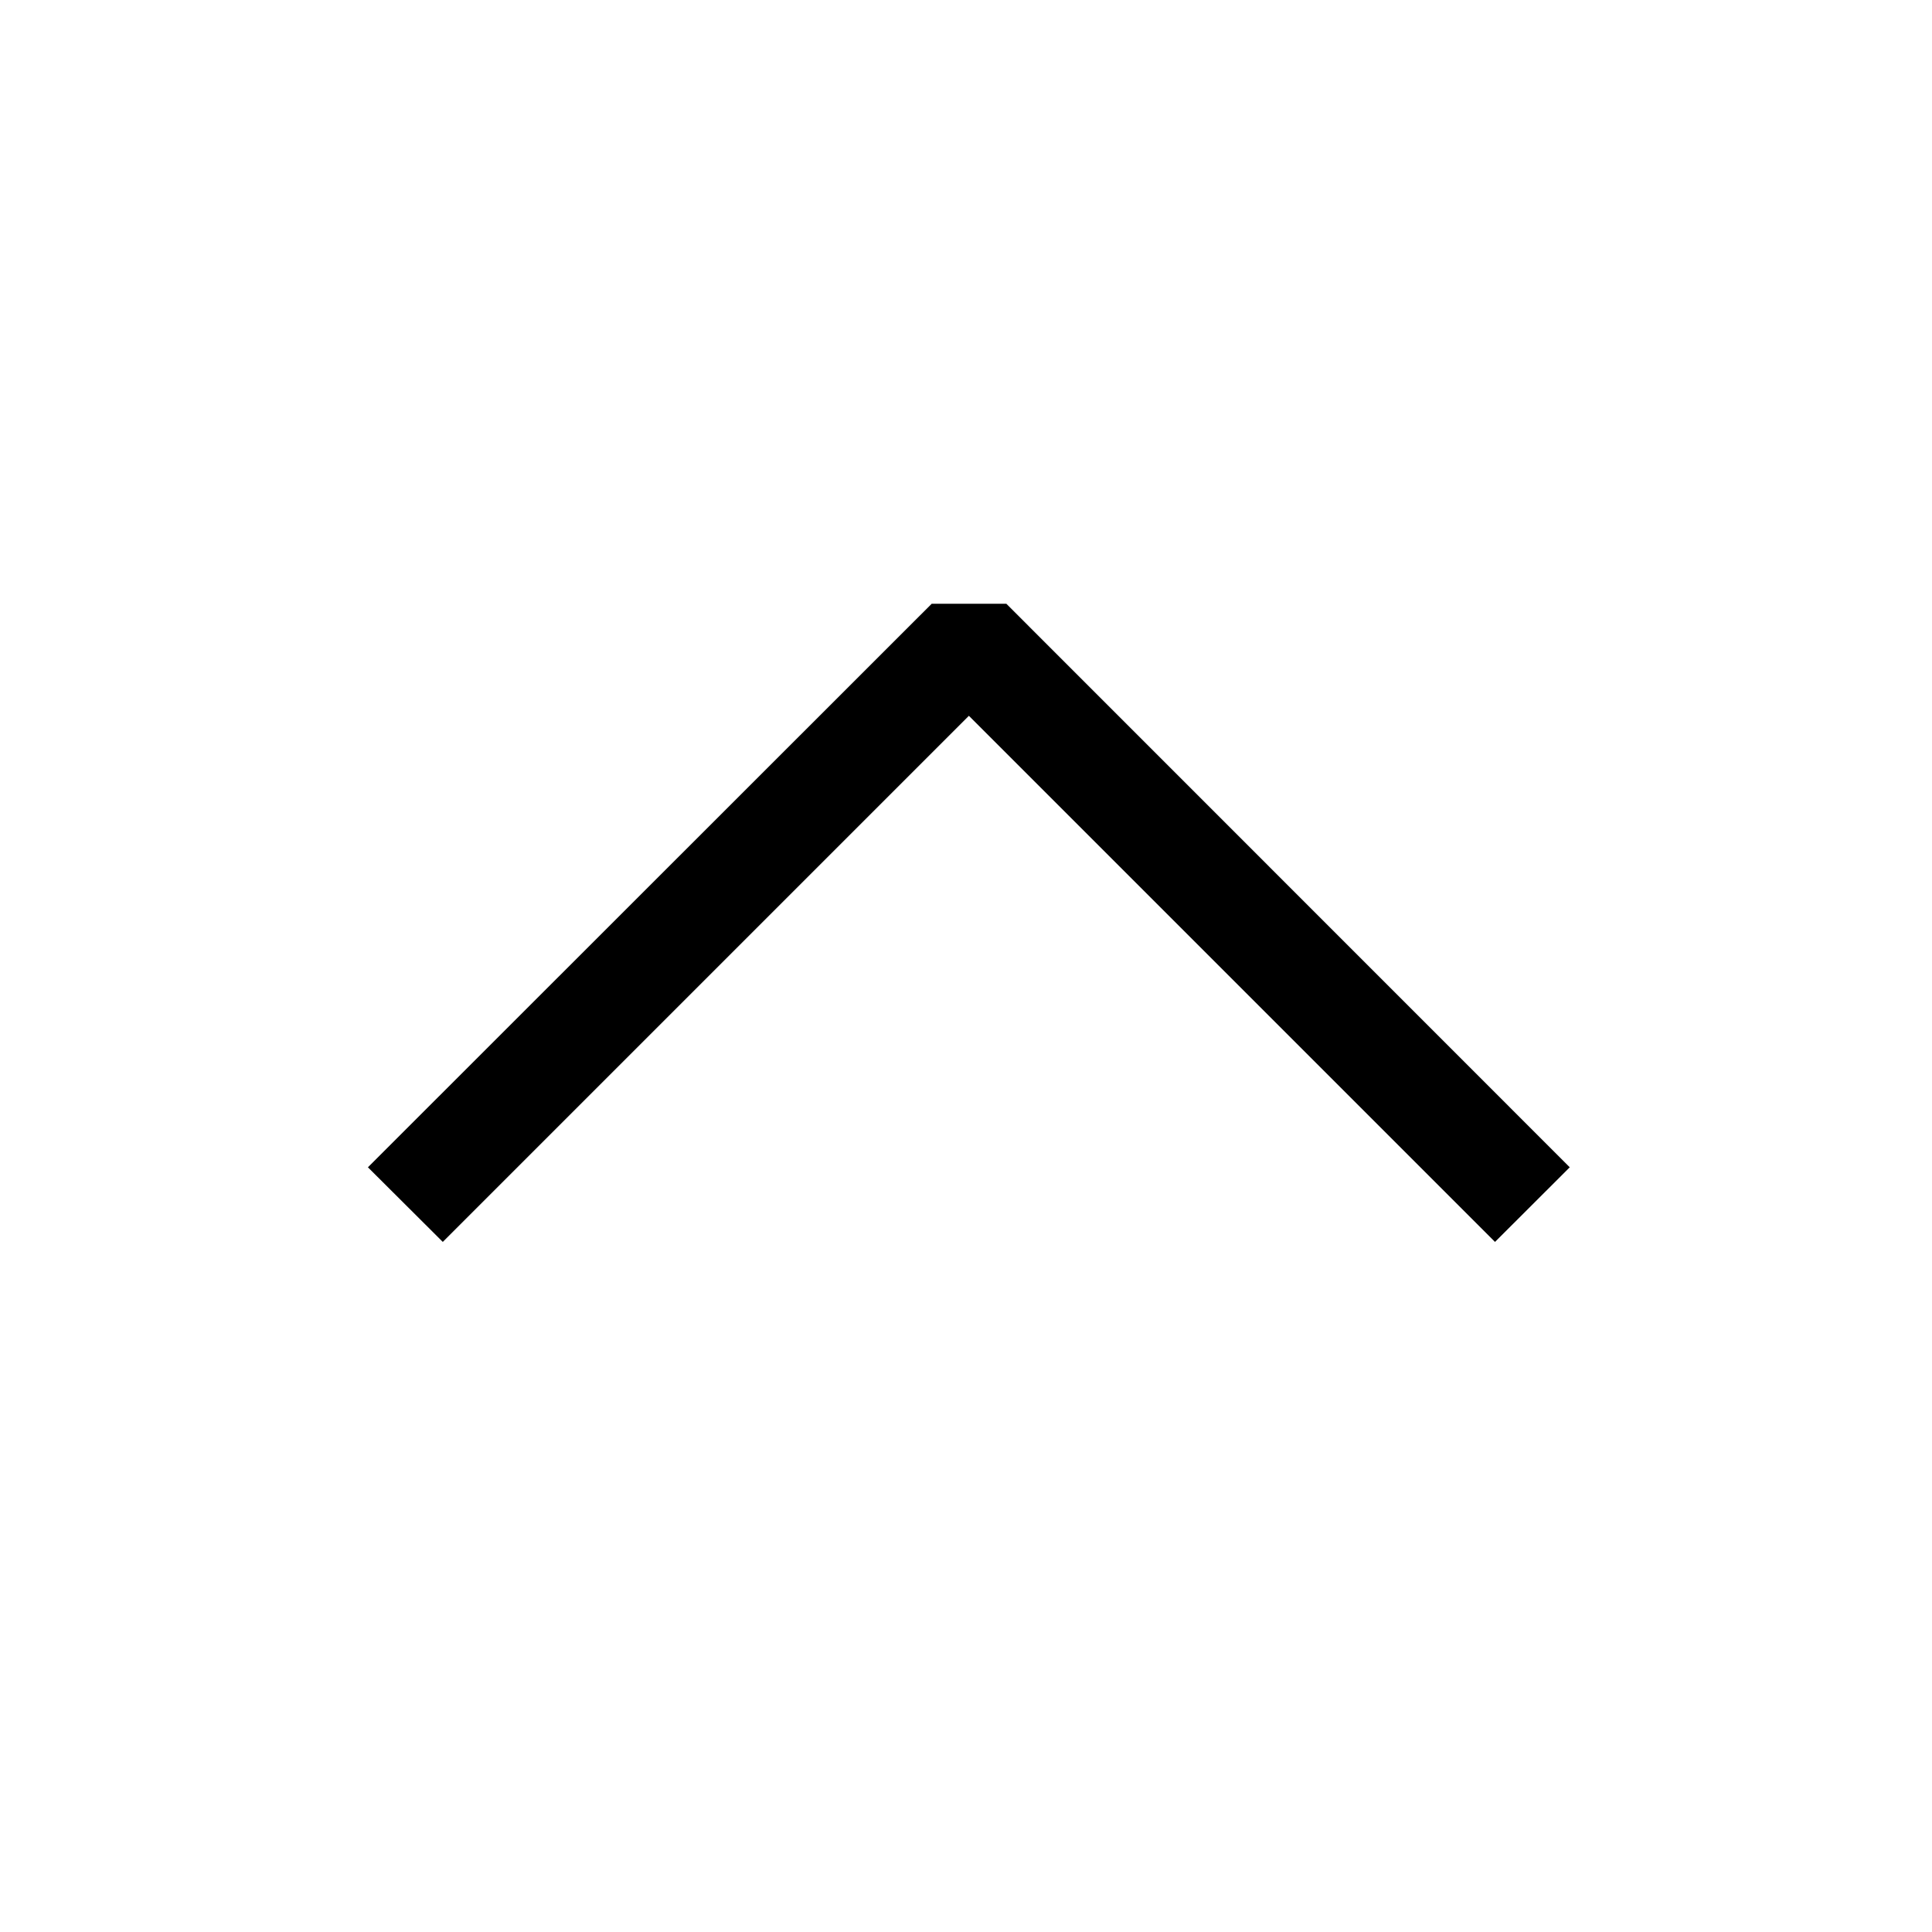
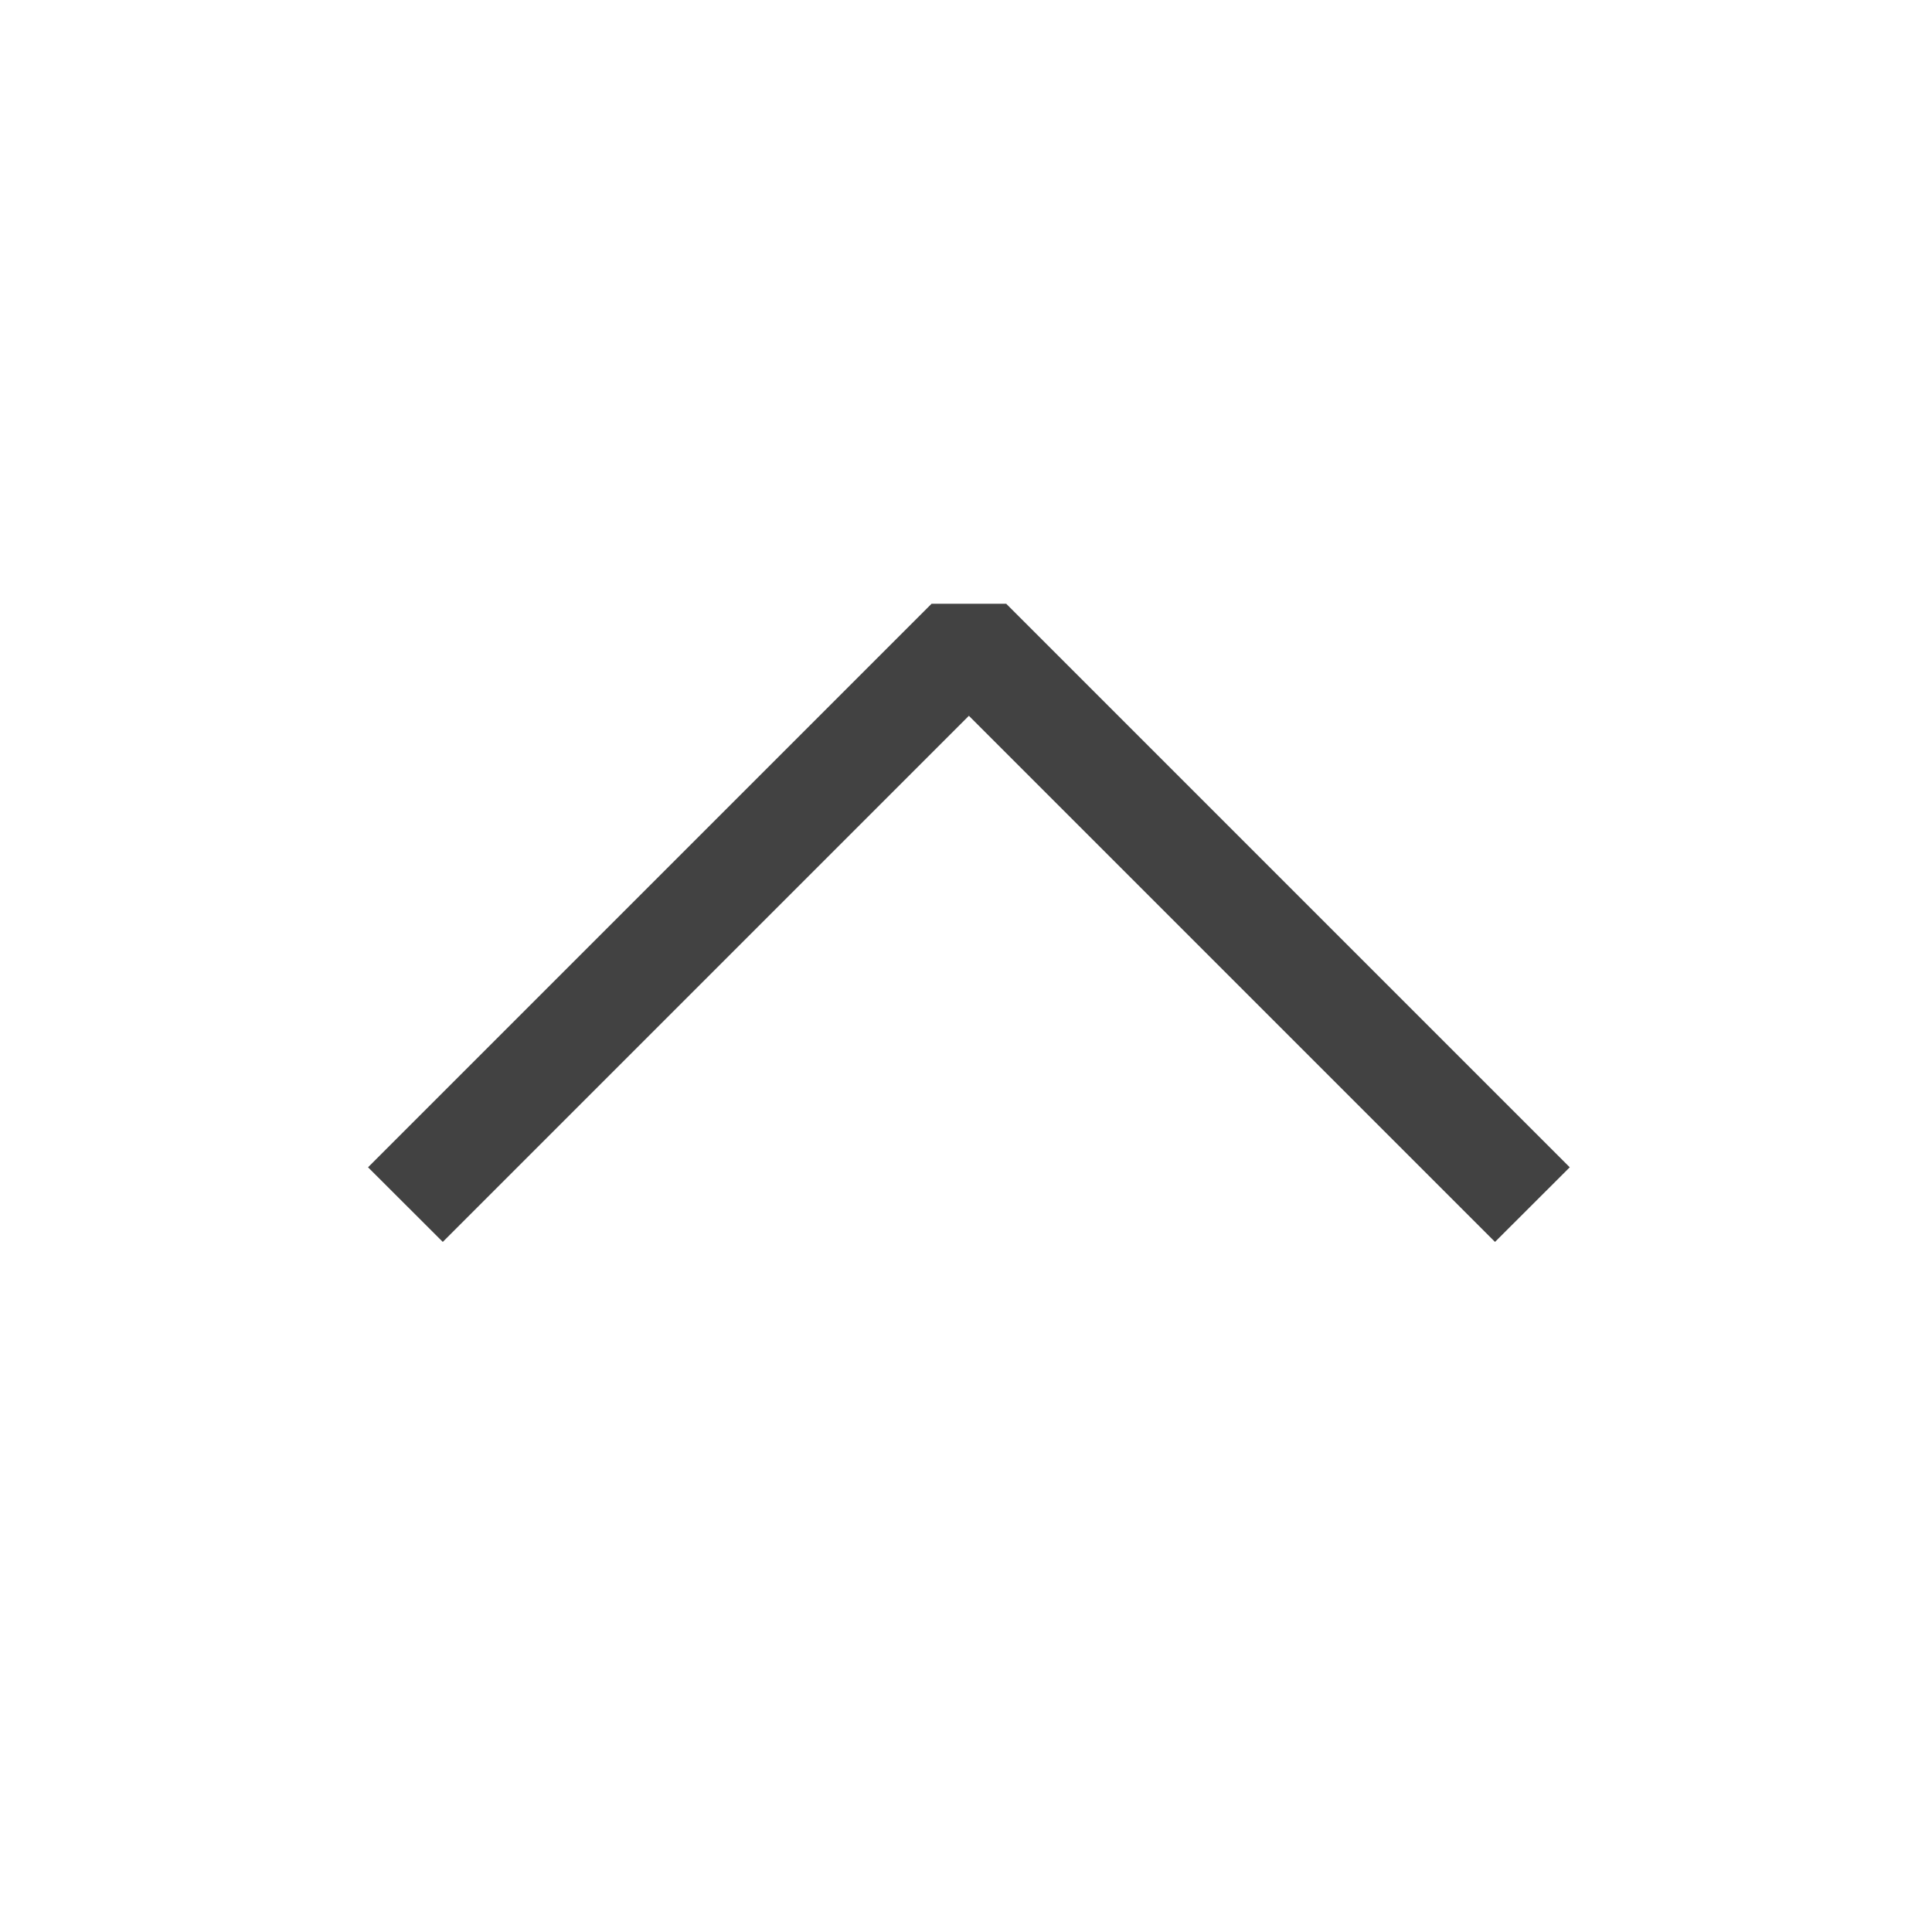
- <svg xmlns="http://www.w3.org/2000/svg" width="16" height="16" viewBox="0 0 16 16" fill="currentColor">
-   <path fill-rule="evenodd" clip-rule="evenodd" d="M8.024 5.928l-4.357 4.357-.62-.618L7.716 5h.618L13 9.667l-.619.618-4.357-4.357z" />
+ <svg xmlns="http://www.w3.org/2000/svg" width="16" height="16" viewBox="0 0 16 16" fill="none">
+   <path fill-rule="evenodd" clip-rule="evenodd" d="M8.024 5.928L3.667 10.285L3.048 9.667L7.715 5L8.333 5L13 9.667L12.381 10.285L8.024 5.928Z" fill="#424242" />
</svg>
